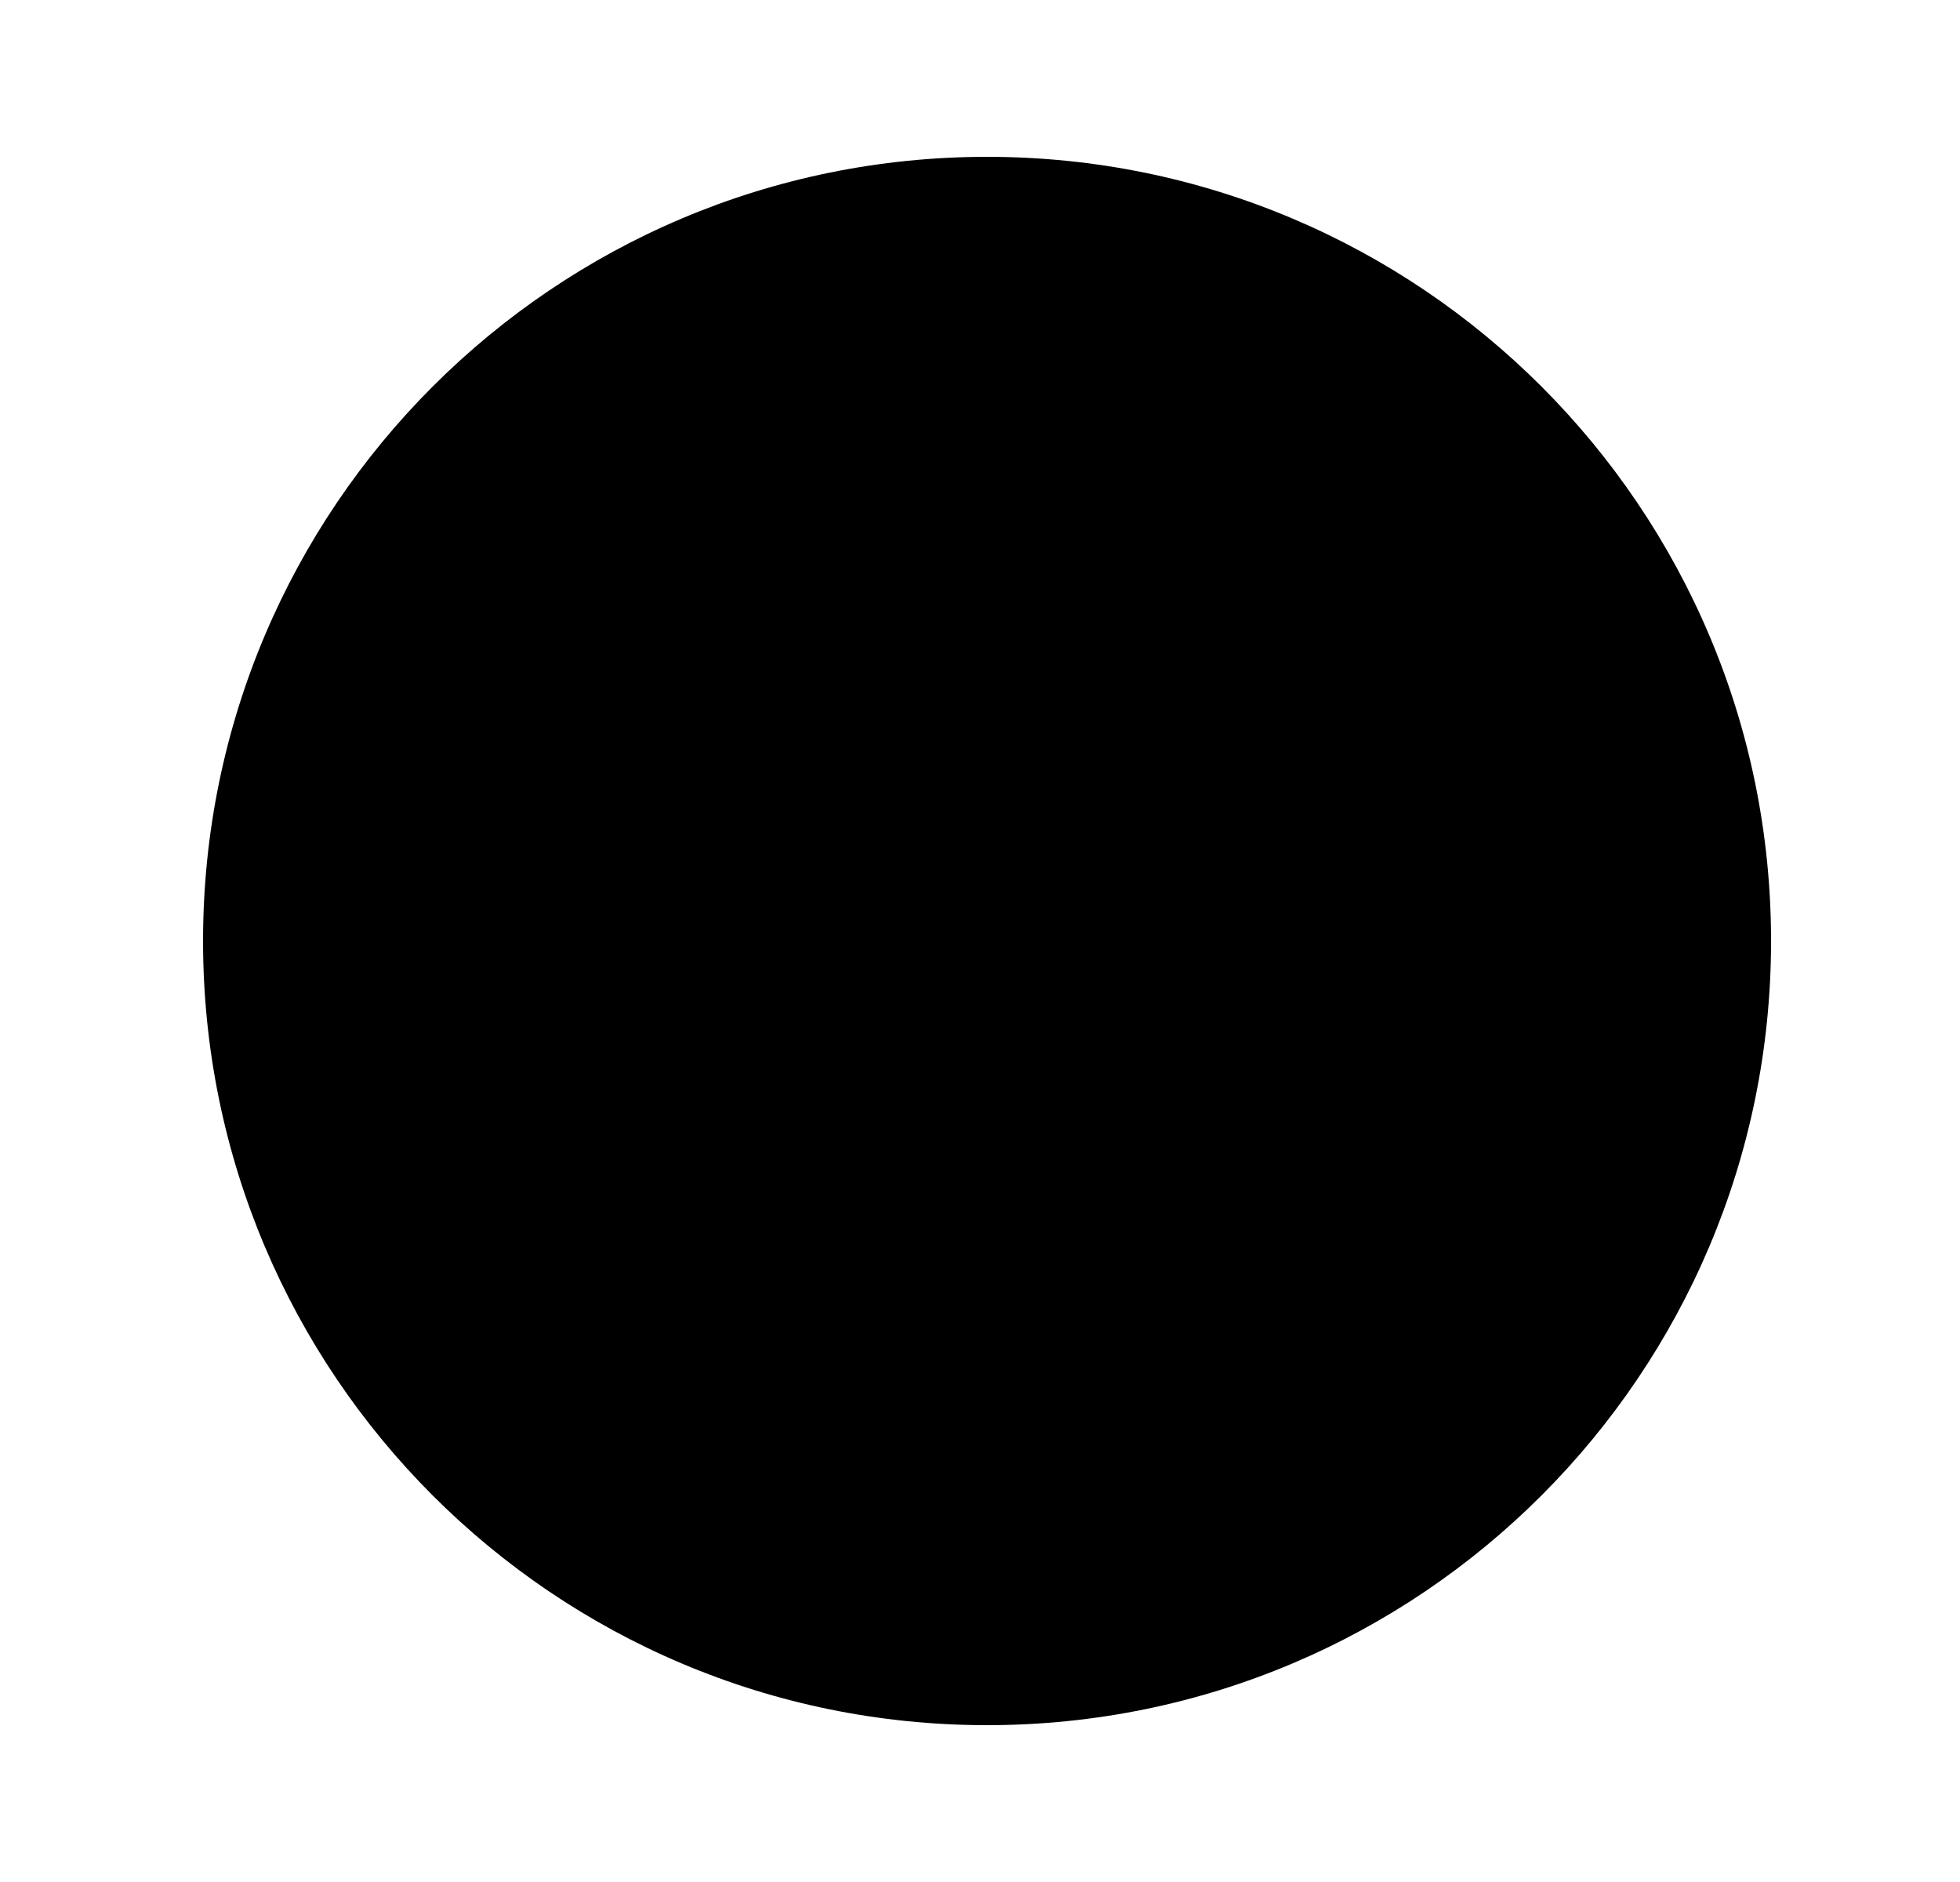
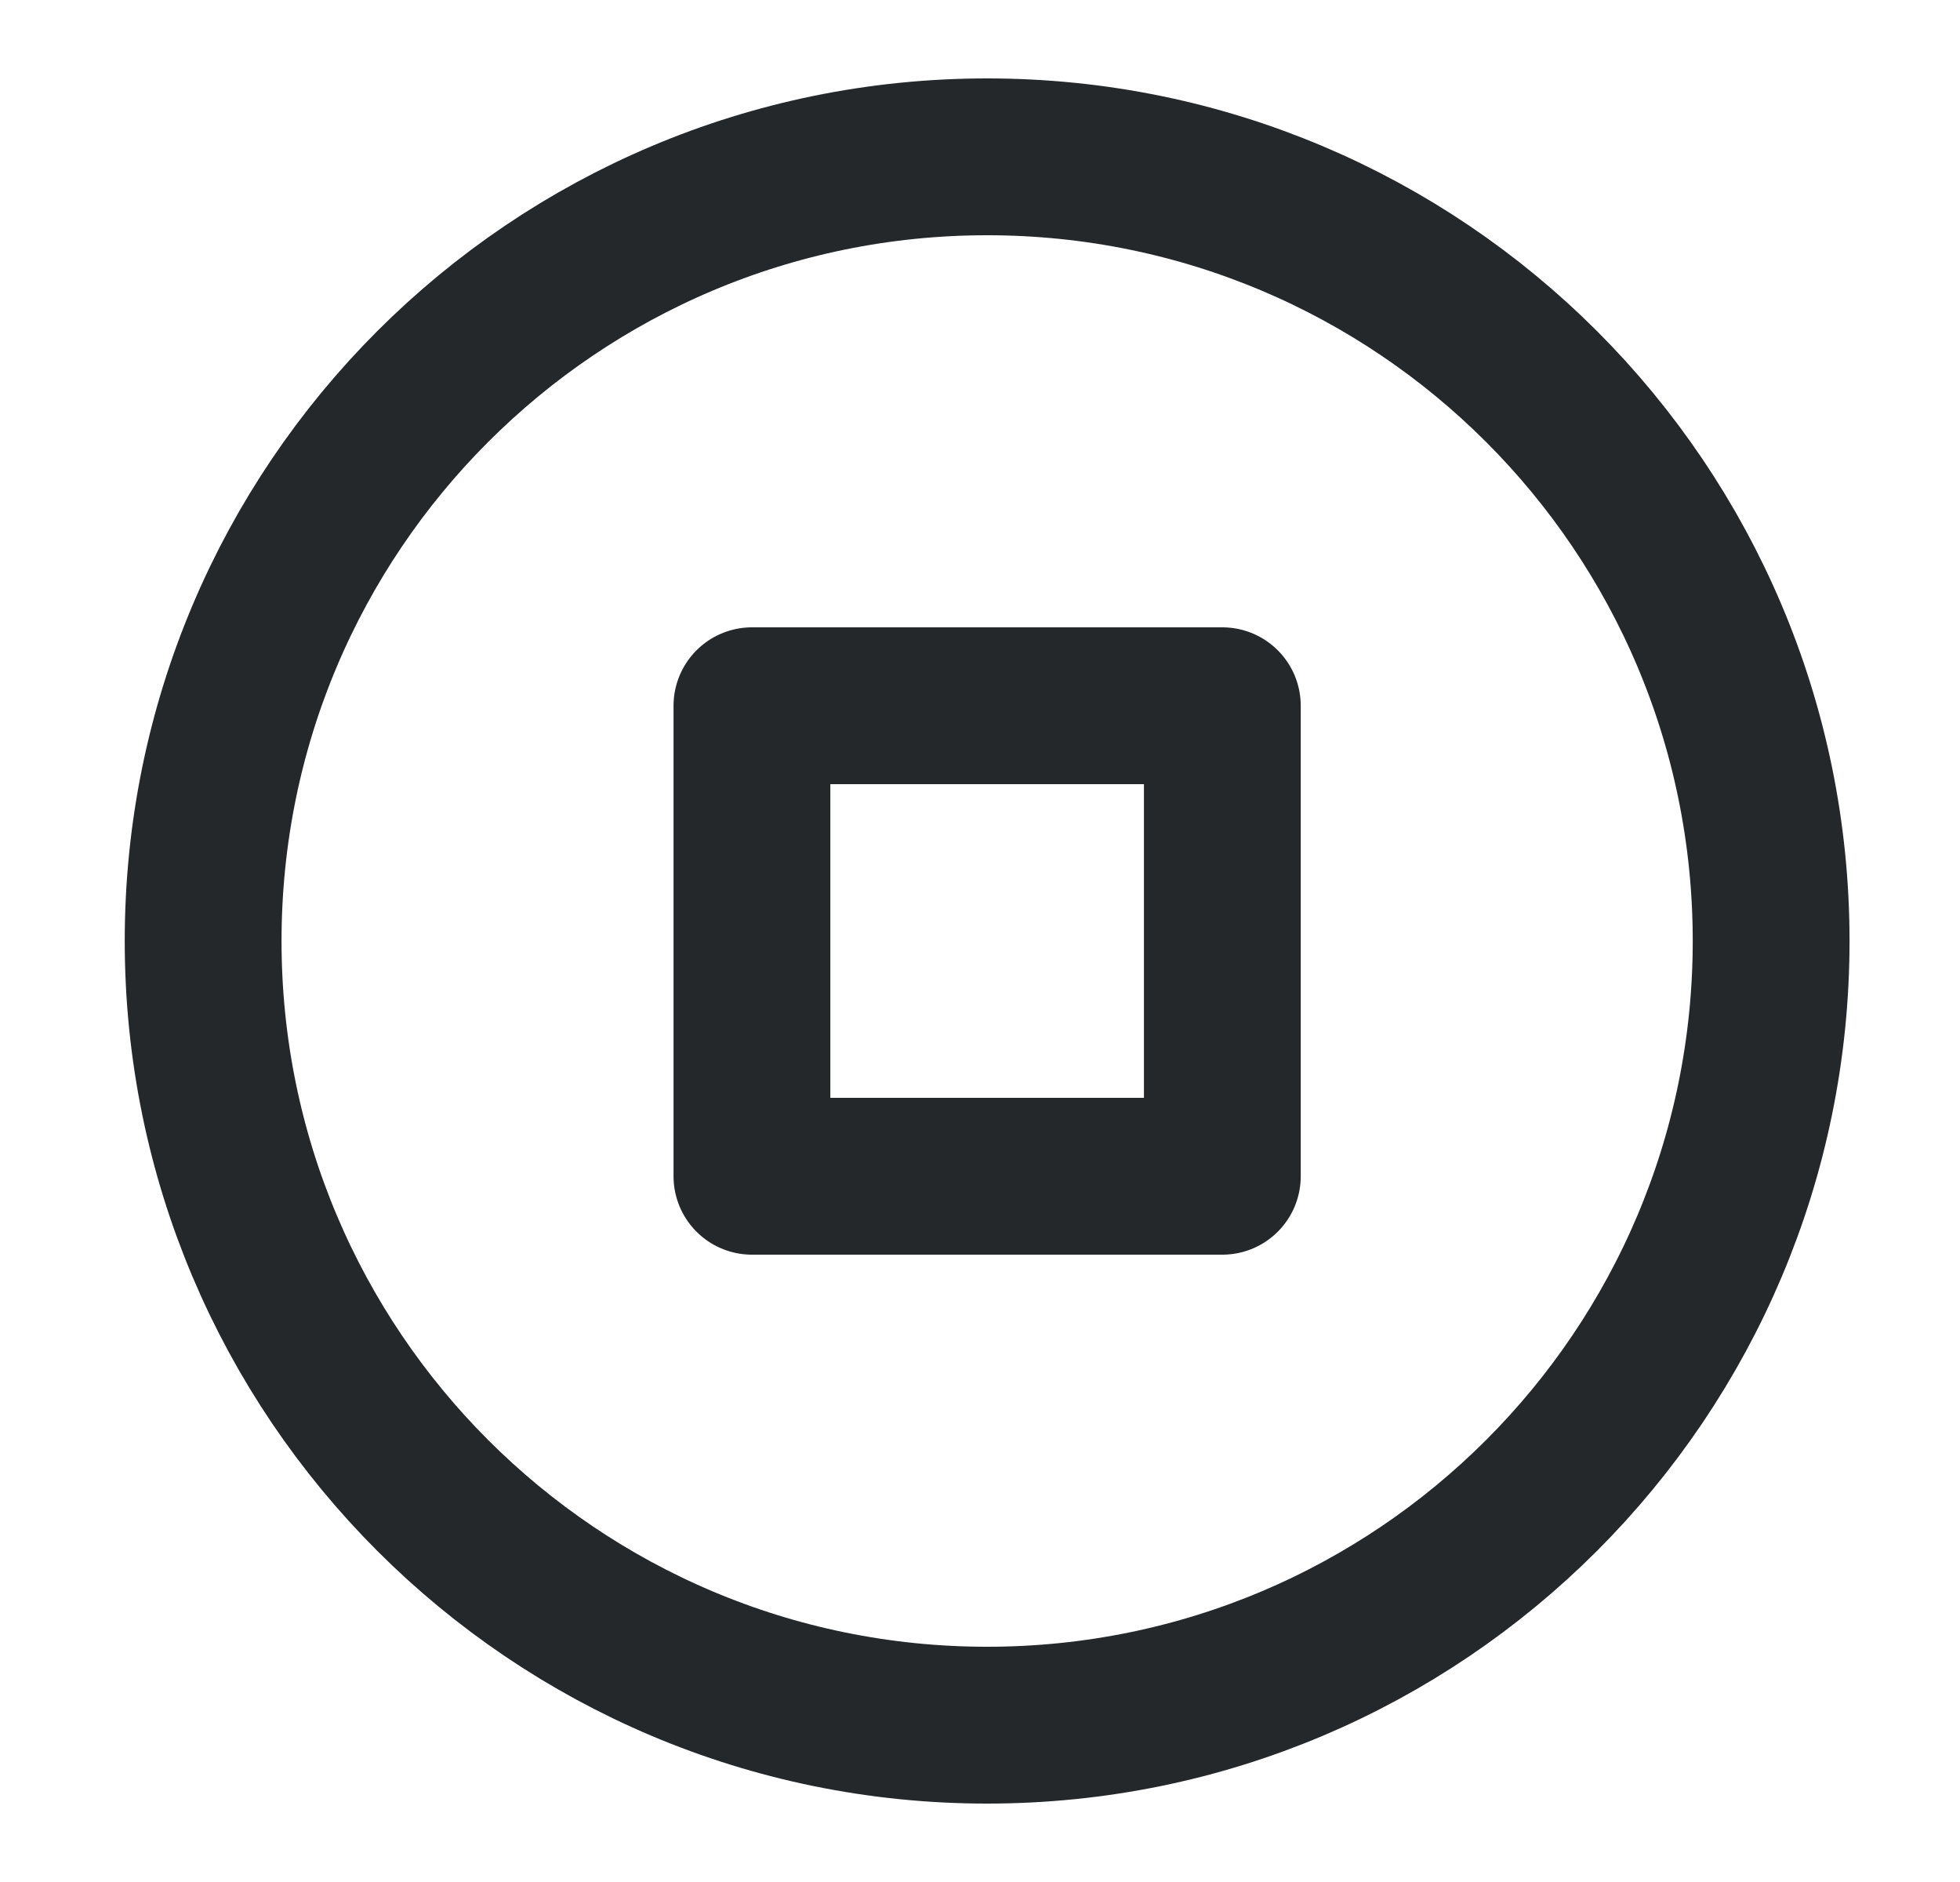
- <svg xmlns="http://www.w3.org/2000/svg" viewBox="0 0 25 24">
-   <path stroke-linecap="round" stroke-linejoin="round" stroke-width="2" d="M12.59 22c5.524 0 10-4.477 10-10s-4.476-10-10-10c-5.522 0-10 4.477-10 10s4.478 10 10 10Z" />
-   <path stroke-linecap="round" stroke-linejoin="round" stroke-width="2" d="M15.59 9h-6v6h6V9Z" />
+ <svg xmlns="http://www.w3.org/2000/svg" width="25" height="24" viewBox="0 0 25 24" fill="none">
+   <path d="M12.591 22C18.114 22 22.591 17.523 22.591 12C22.591 6.477 18.114 2 12.591 2C7.068 2 2.591 6.477 2.591 12C2.591 17.523 7.068 22 12.591 22Z" stroke="#25282B" stroke-width="2" stroke-linecap="round" stroke-linejoin="round" />
+   <path d="M15.591 9H9.591V15H15.591V9Z" stroke="#25282B" stroke-width="2" stroke-linecap="round" stroke-linejoin="round" />
</svg>
